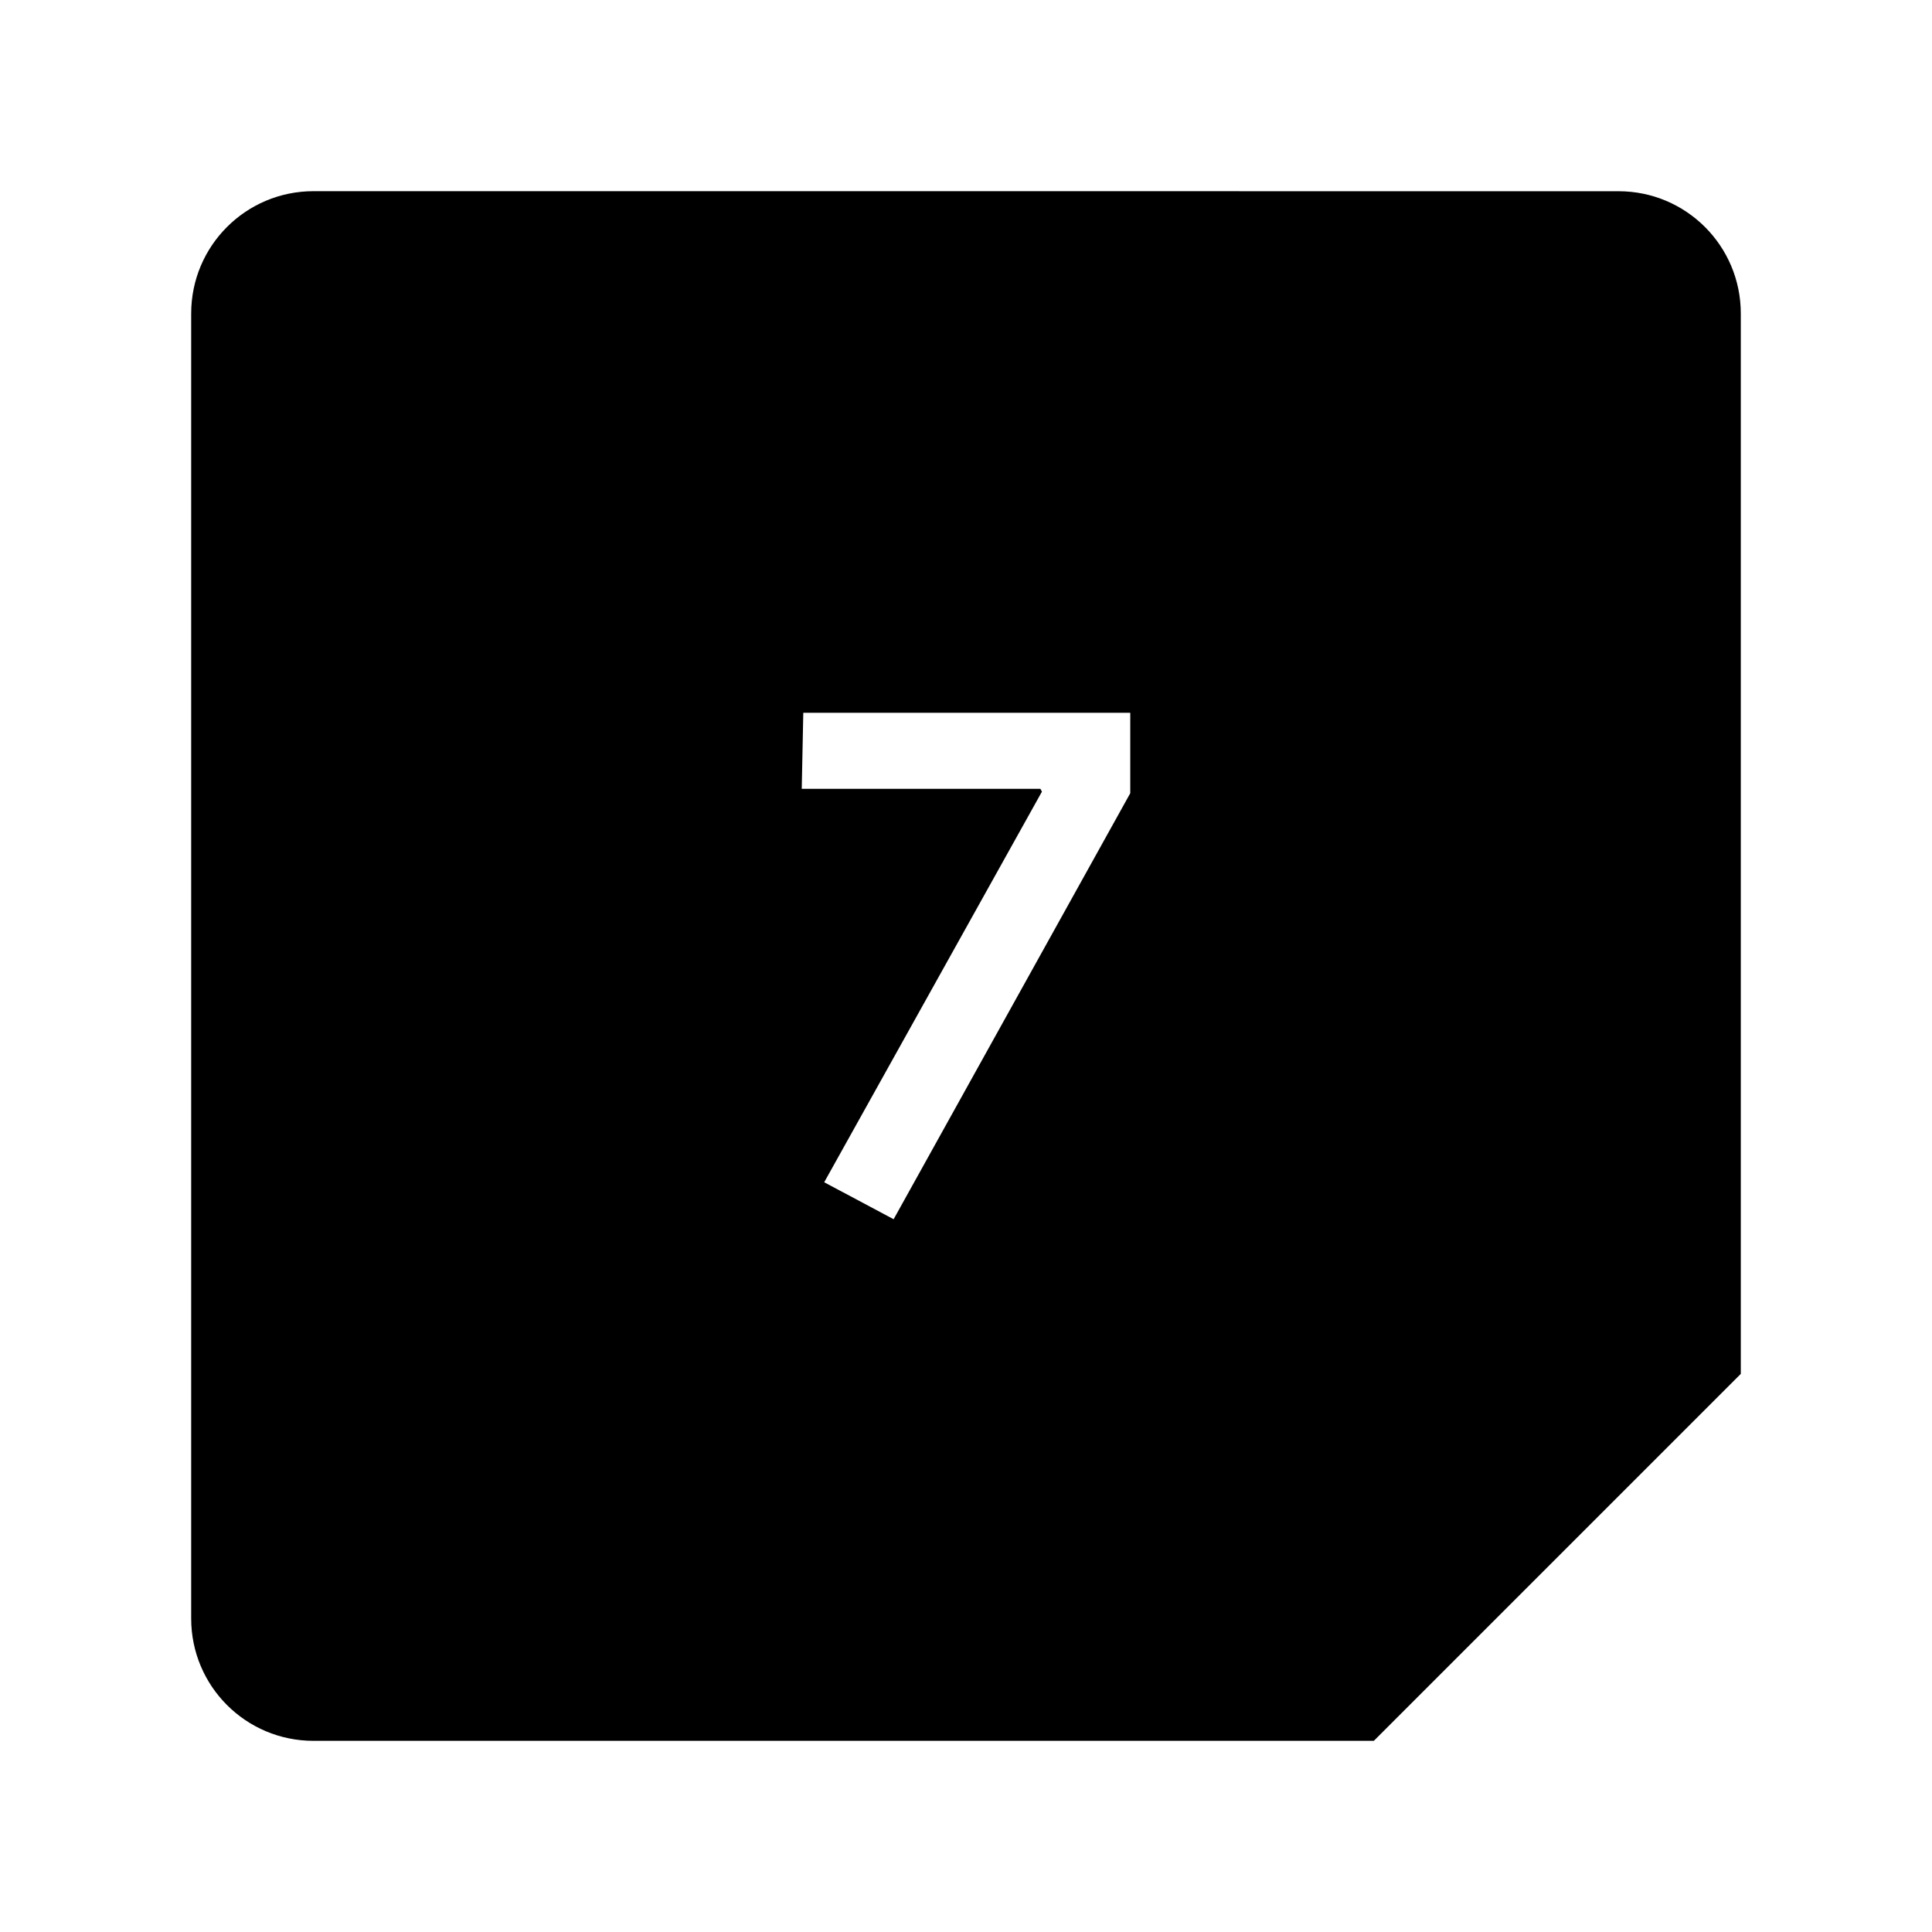
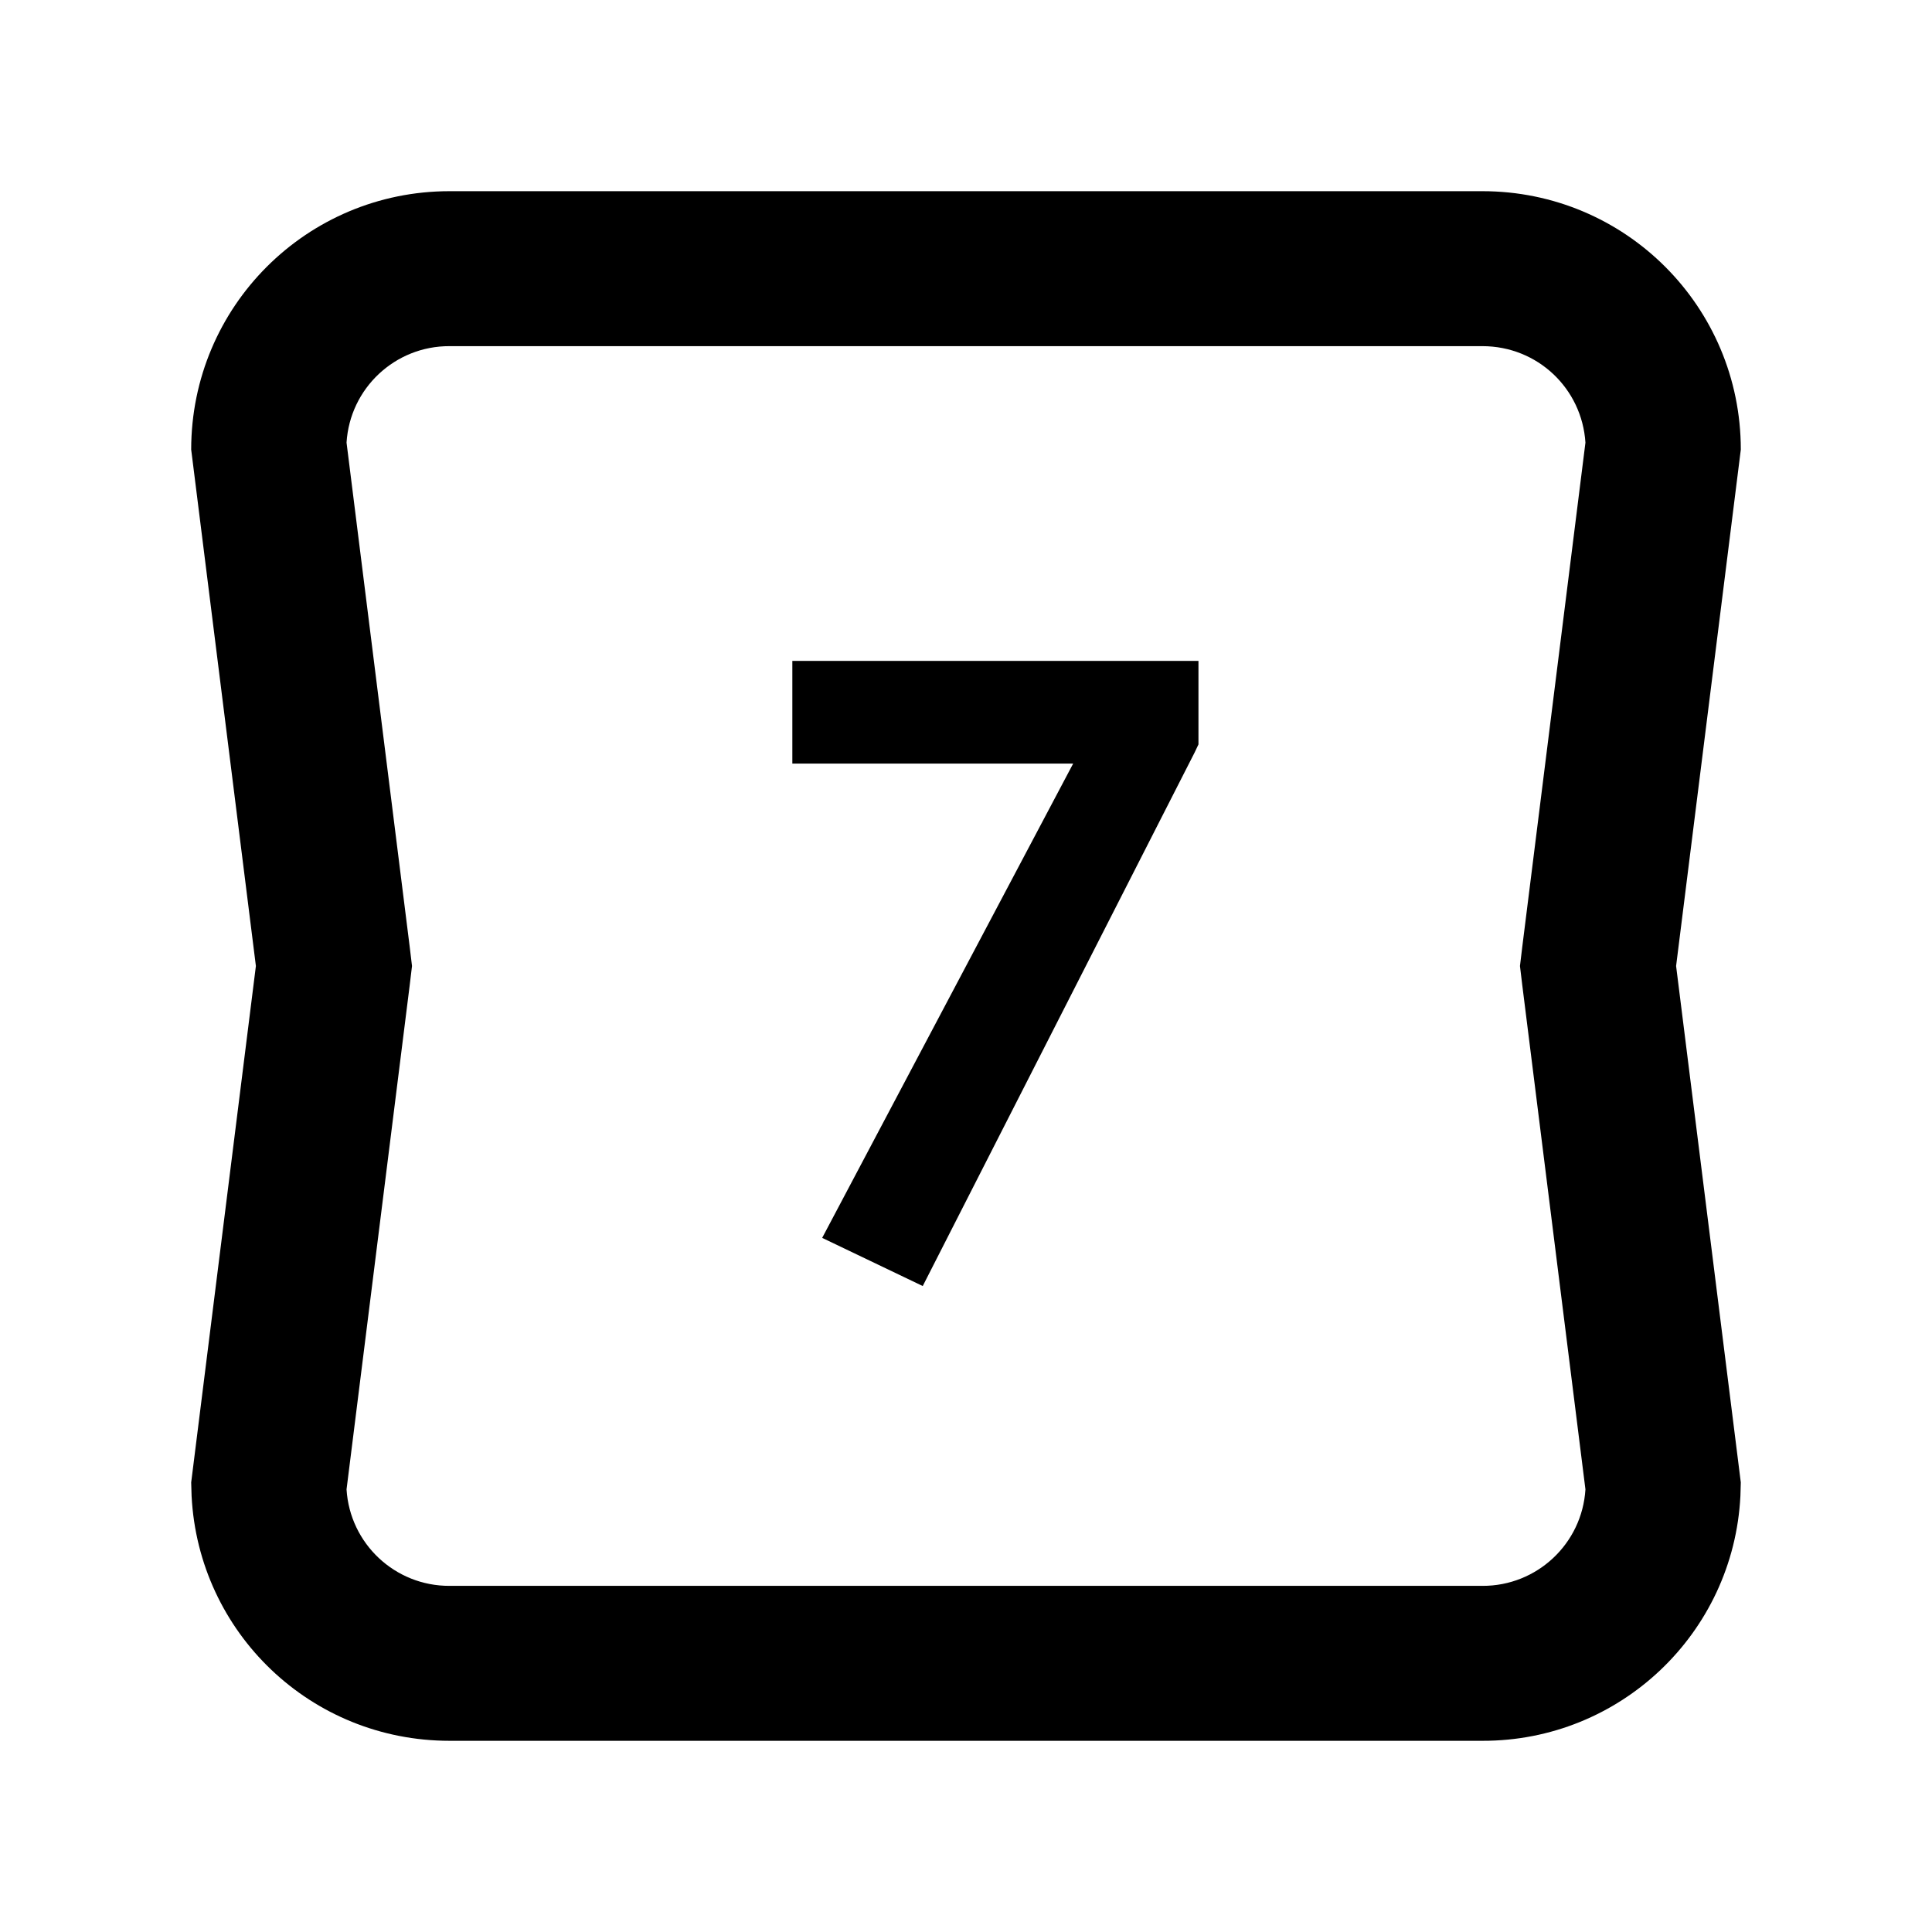
- <svg xmlns="http://www.w3.org/2000/svg" width="192" height="192" viewBox="0 0 192 192">
-   <path d="M31.151 19C24.437 19 19 24.436 19 31.151v129.7c0 6.714 5.436 12.151 12.151 12.151h105.38l36.467-36.467V31.155c0-6.714-5.436-12.151-12.151-12.151zM79.83 70.836h32.494v7.993l-23.516 42.335-6.9-3.673 21.638-38.816-.154-.285H79.676z" />
+ <svg xmlns="http://www.w3.org/2000/svg" xml:space="preserve" width="192" height="192" viewBox="0 0 192 192">
+   <path d="M44.679 19C30.473 19 19 30.473 19 44.679L25.43 96 19 147.321l.04 1.348c.692 13.59 11.856 24.33 25.64 24.33h102.64a25.61 25.61 0 0 0 25.64-24.33l.039-1.348L166.569 96 173 44.679C172.999 30.473 161.526 19 147.32 19zm0 15.4h102.64c5.467 0 9.893 4.197 10.24 9.587l-6.275 50.088-.231 1.925.231 1.925 6.275 50.088a10.217 10.217 0 0 1-10.24 9.588H44.679a10.217 10.217 0 0 1-10.24-9.588l6.275-50.088.231-1.925-.231-1.925-6.275-50.088a10.217 10.217 0 0 1 10.24-9.587m34.063 31.277v10.206h27.909l-24.944 47.136 9.994 4.786 27.02-53.024.381-.804v-8.3z" />
</svg>
